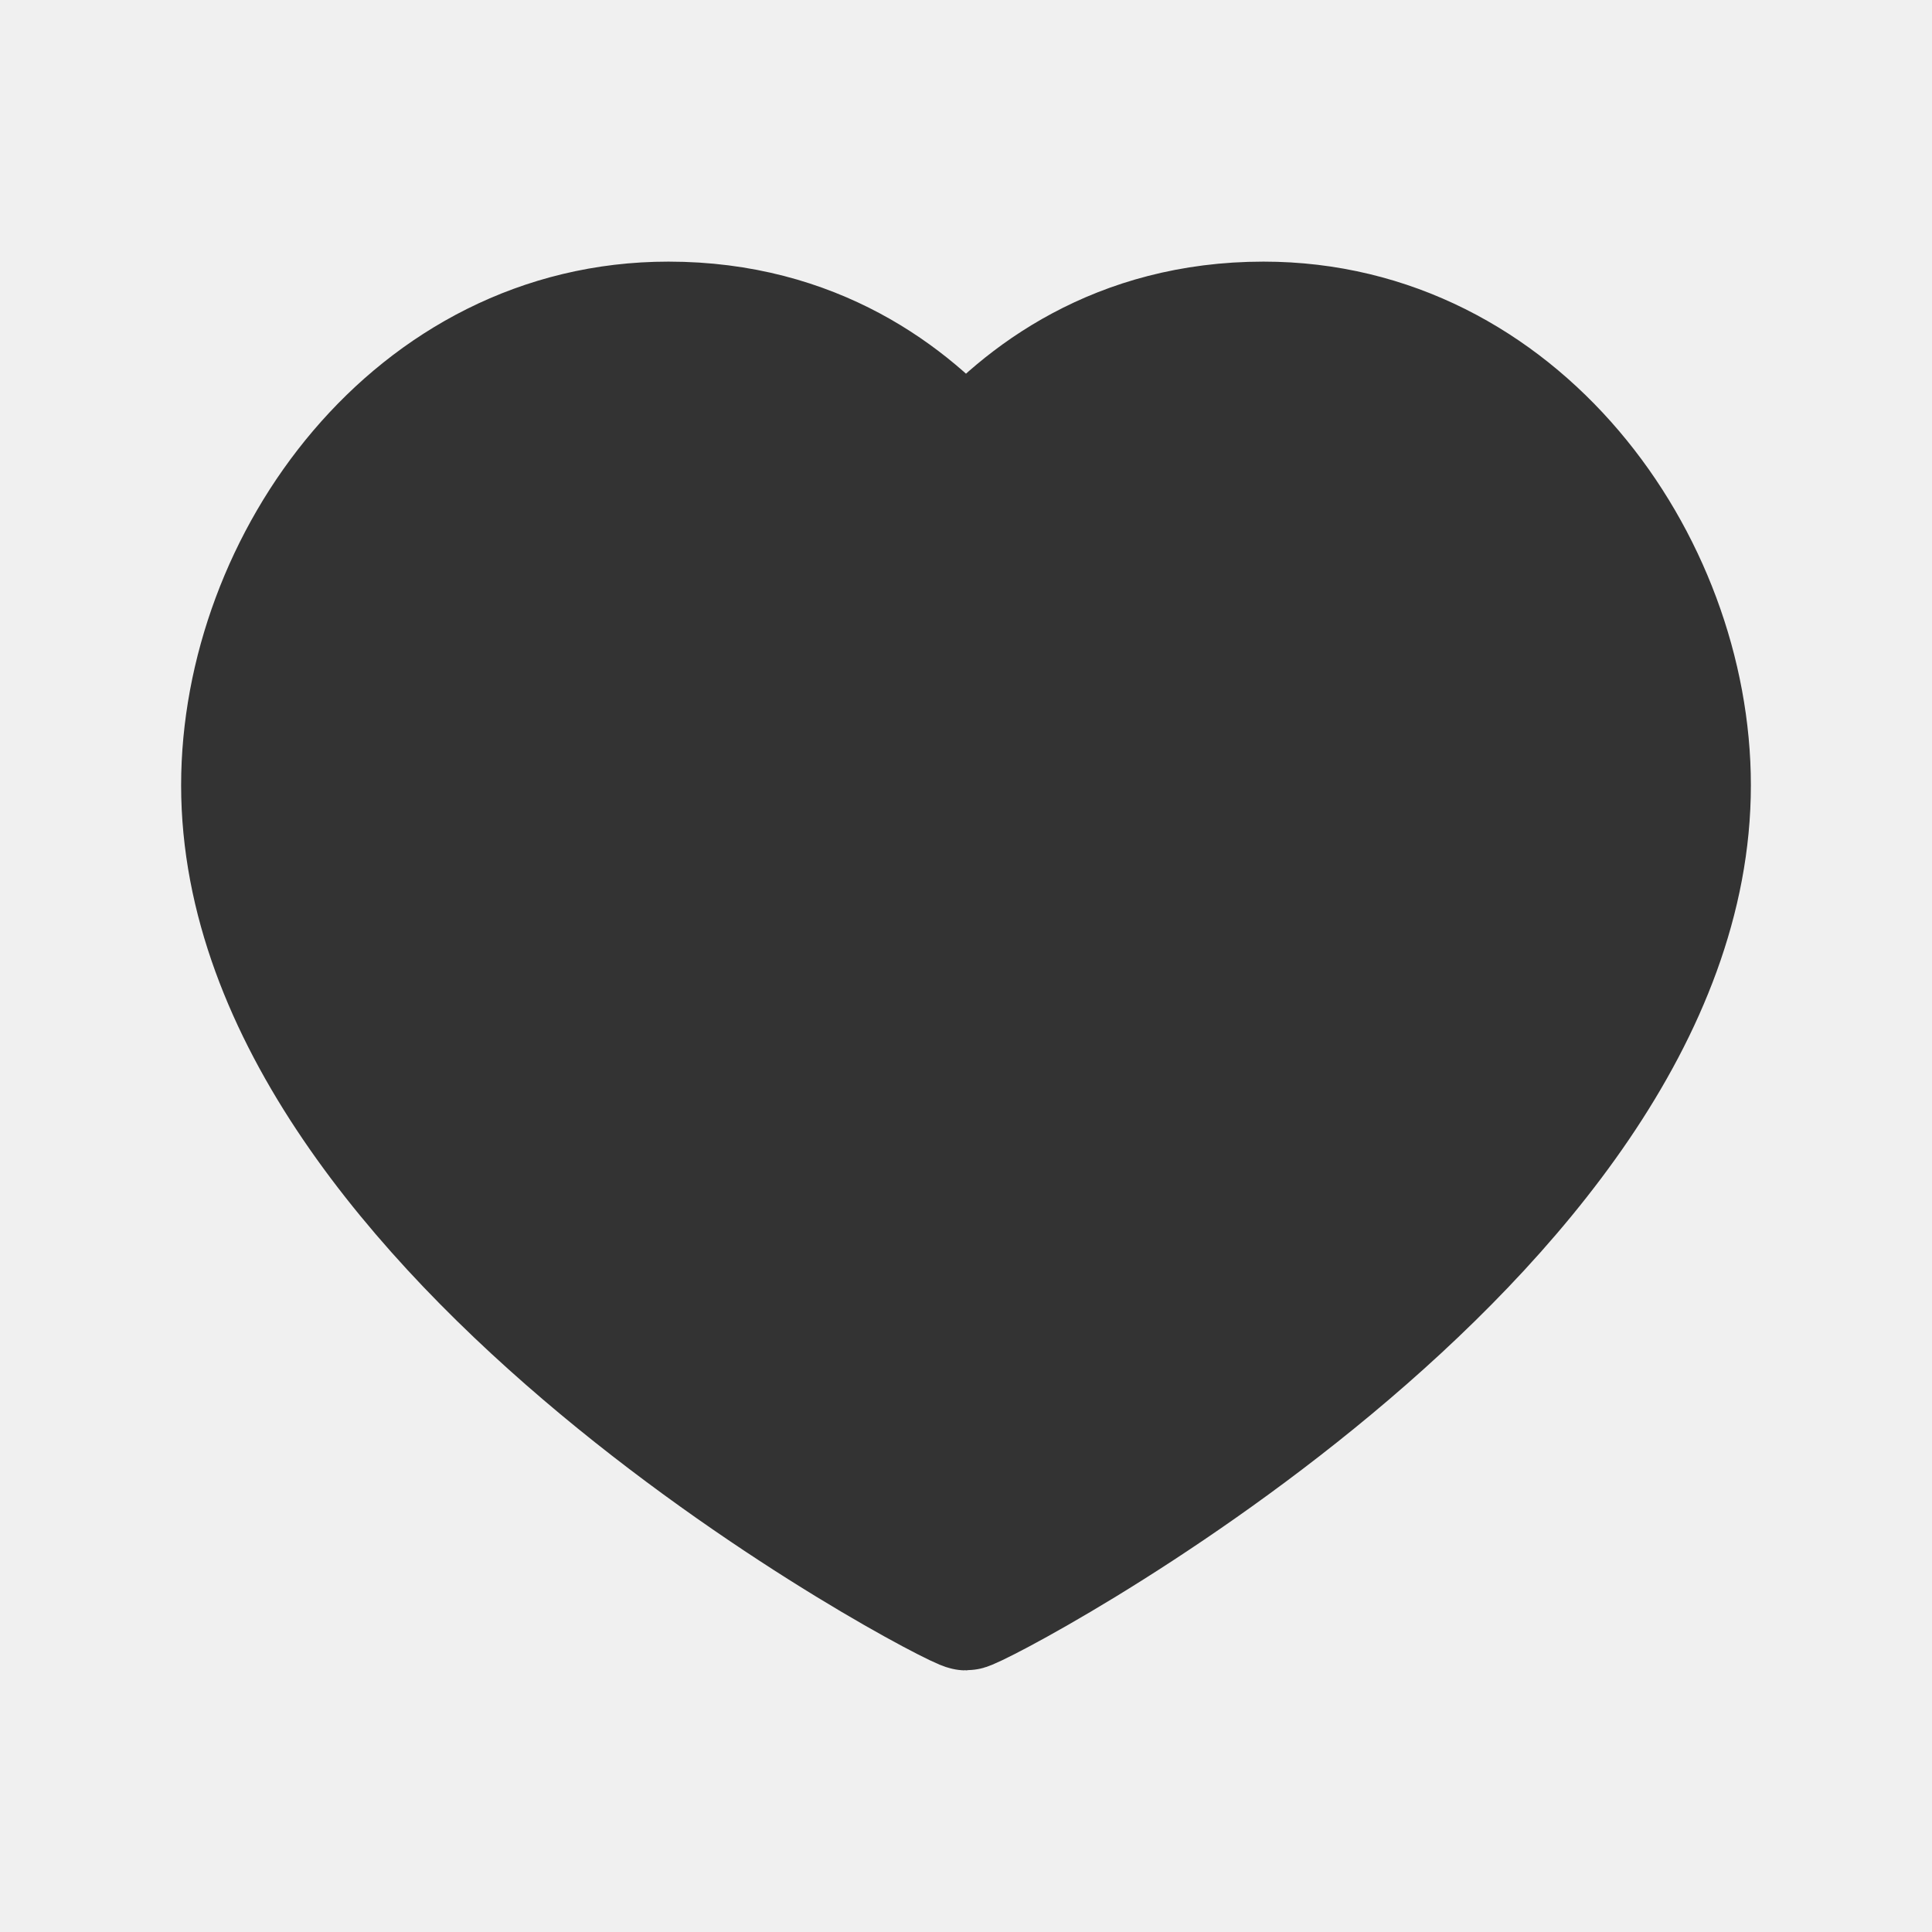
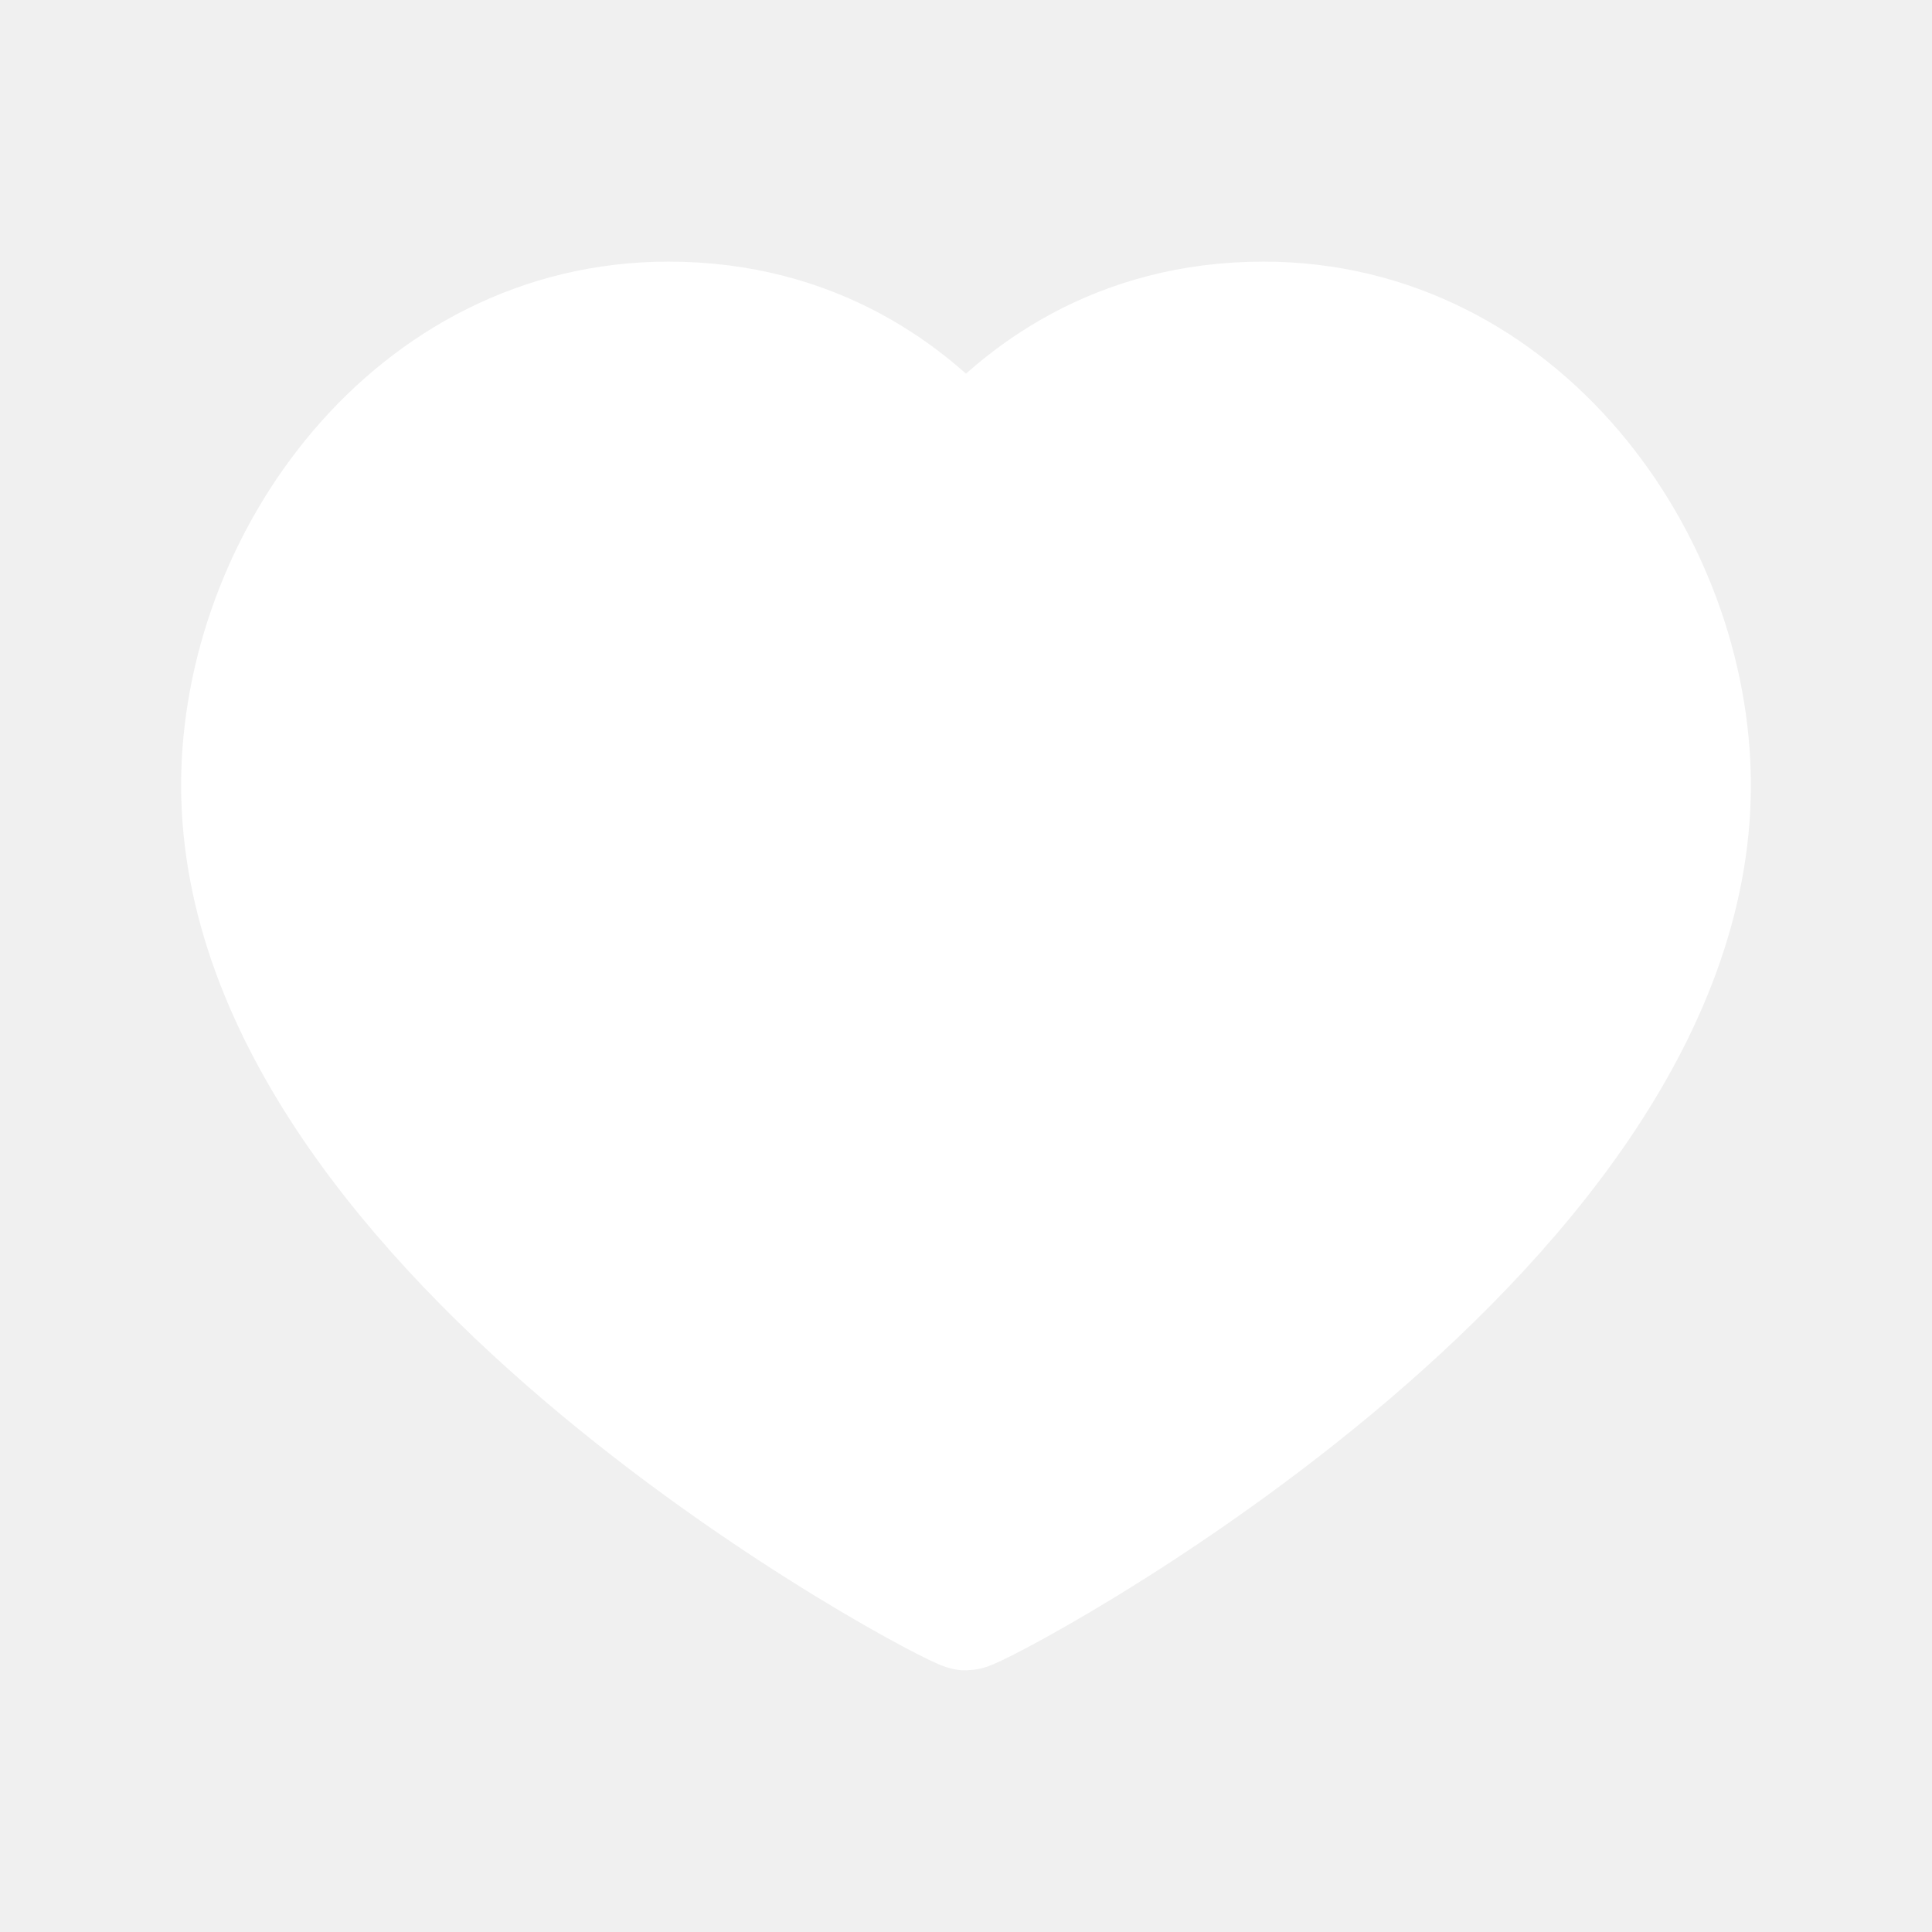
<svg xmlns="http://www.w3.org/2000/svg" width="24" height="24" viewBox="0 0 24 24" fill="none">
-   <path d="M15.696 4C18.871 4 21 6.98 21 9.755C21 15.388 12.161 20 12 20C11.839 20 3 15.388 3 9.755C3 6.98 5.129 4 8.304 4C10.119 4 11.311 4.905 12 5.711C12.689 4.905 13.881 4 15.696 4Z" fill="#333333" stroke="#333333" stroke-width="1.5" stroke-linecap="round" stroke-linejoin="round" />
+   <path d="M15.696 4C18.871 4 21 6.98 21 9.755C21 15.388 12.161 20 12 20C11.839 20 3 15.388 3 9.755C3 6.98 5.129 4 8.304 4C10.119 4 11.311 4.905 12 5.711C12.689 4.905 13.881 4 15.696 4Z" fill="#FFFFFF" stroke="#FFFFFF" stroke-width="1.5" stroke-linecap="round" stroke-linejoin="round" />
</svg>
